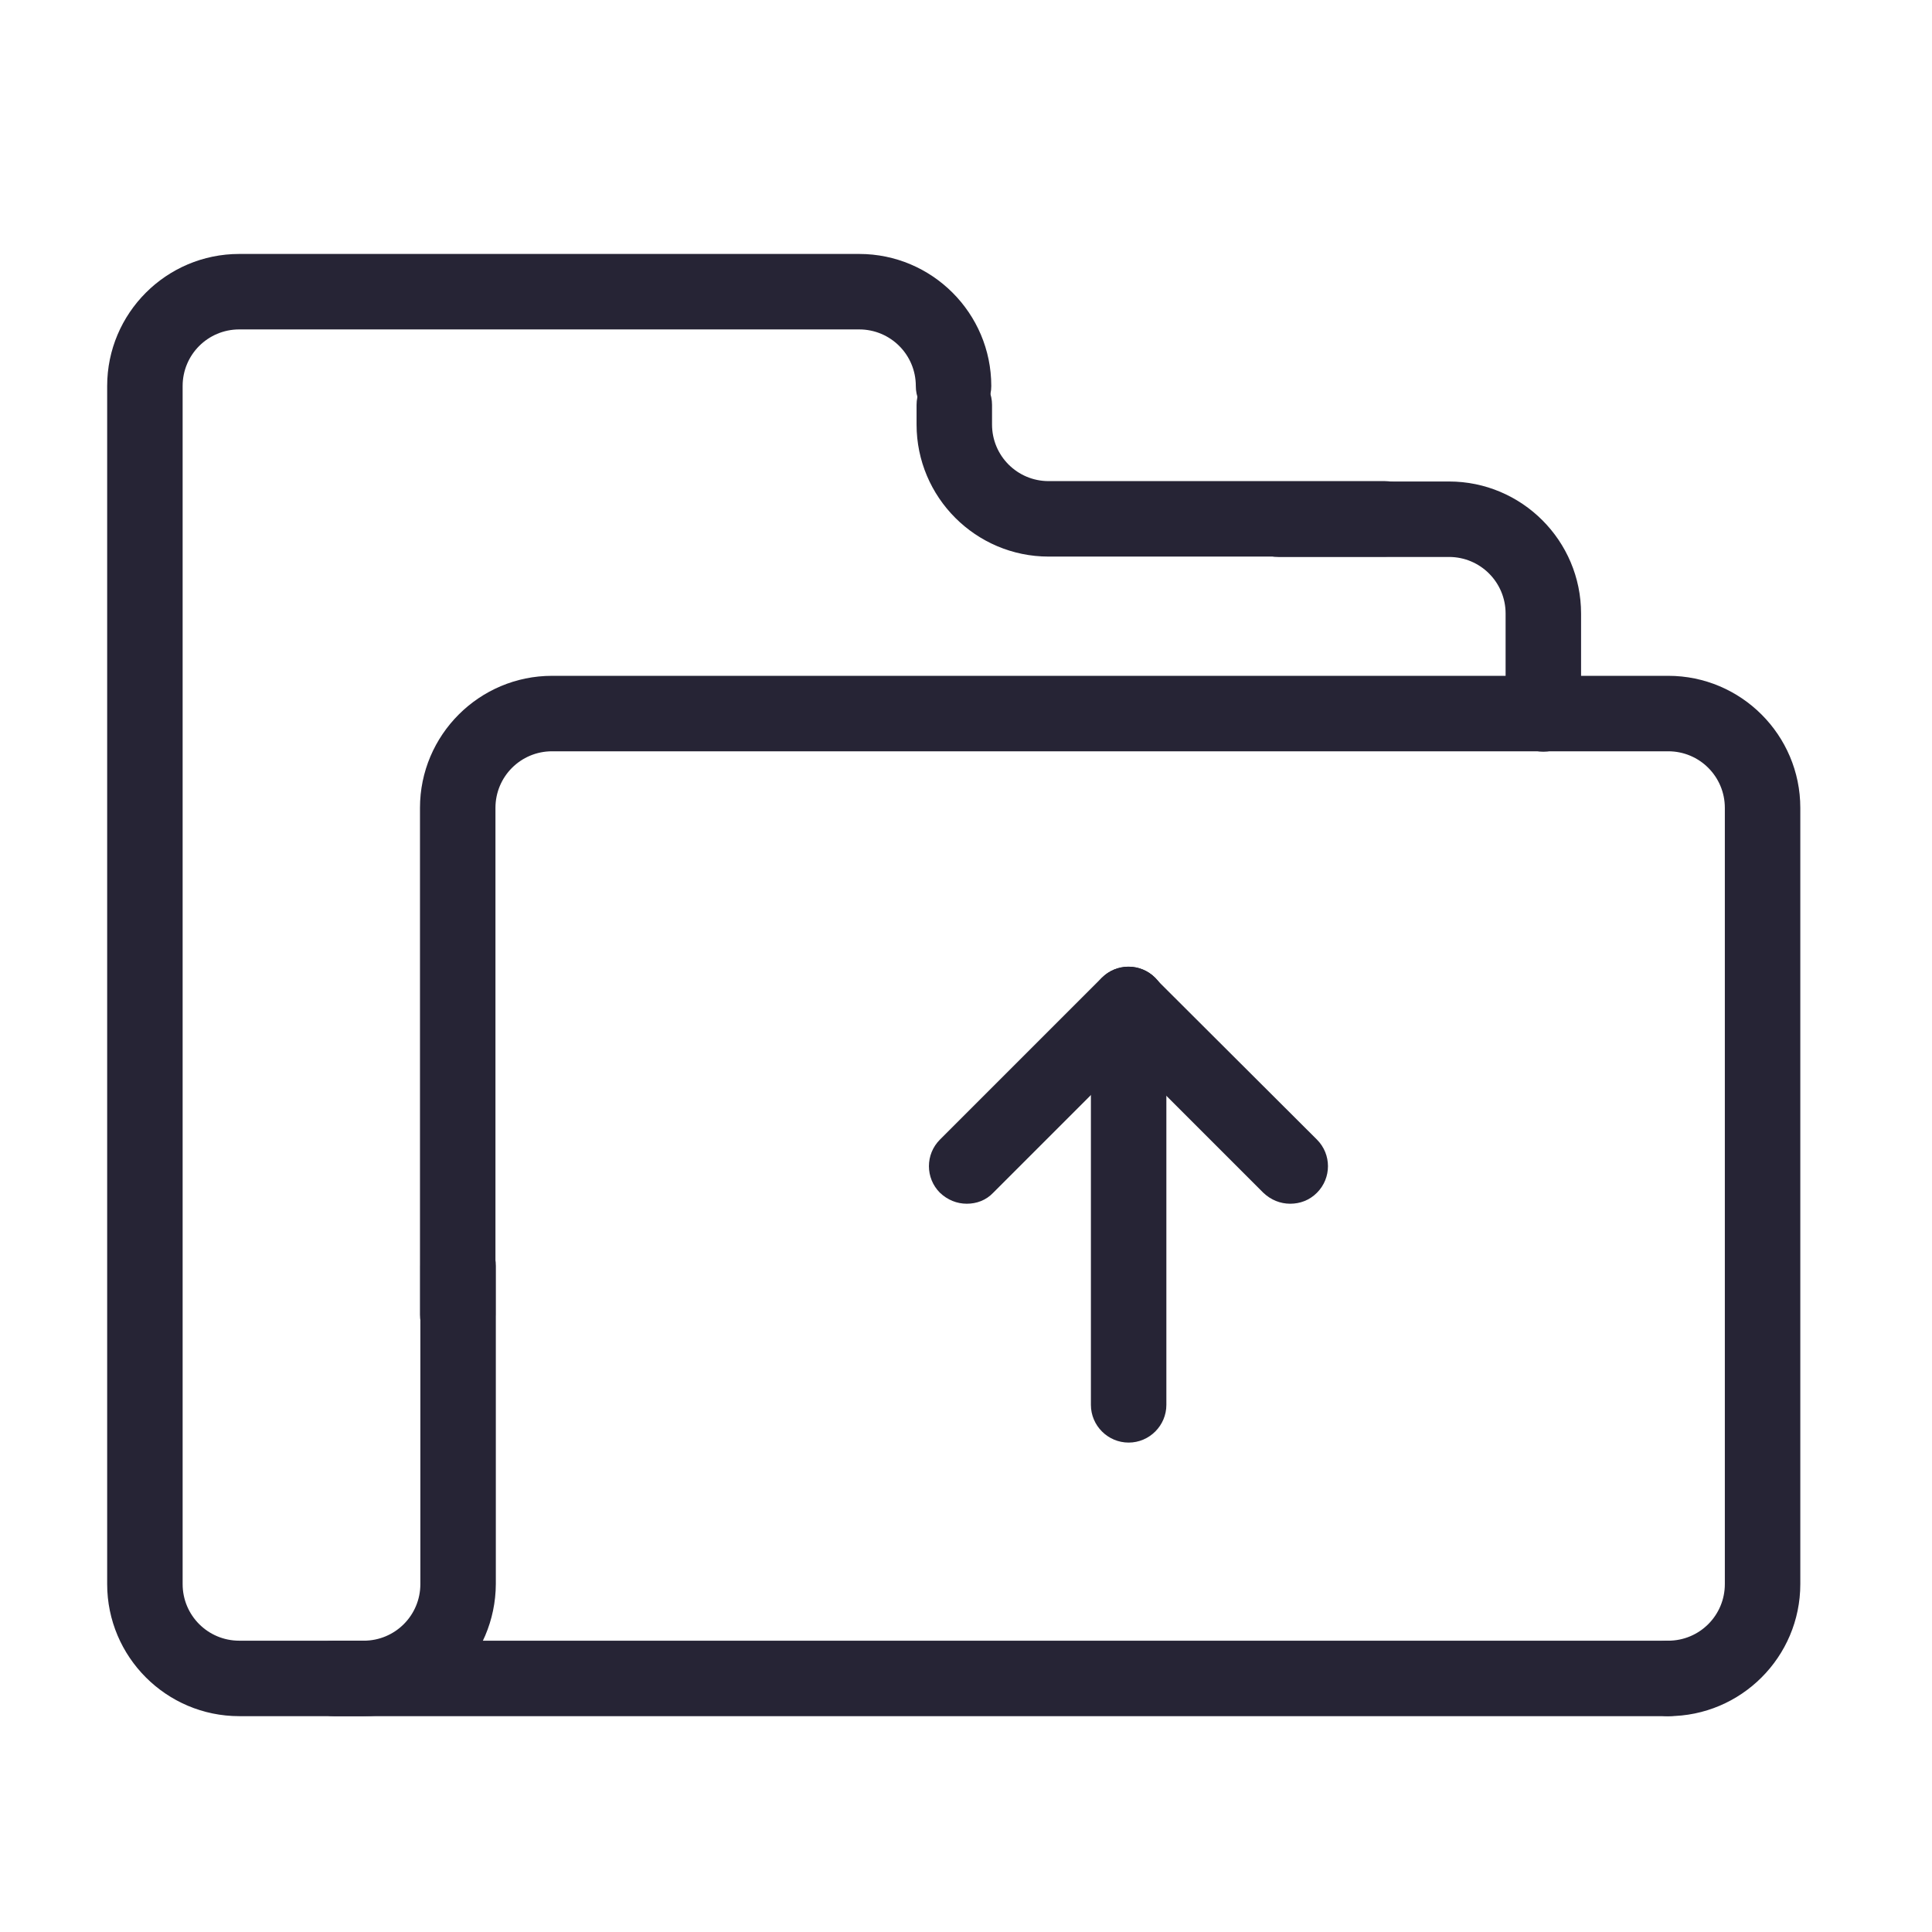
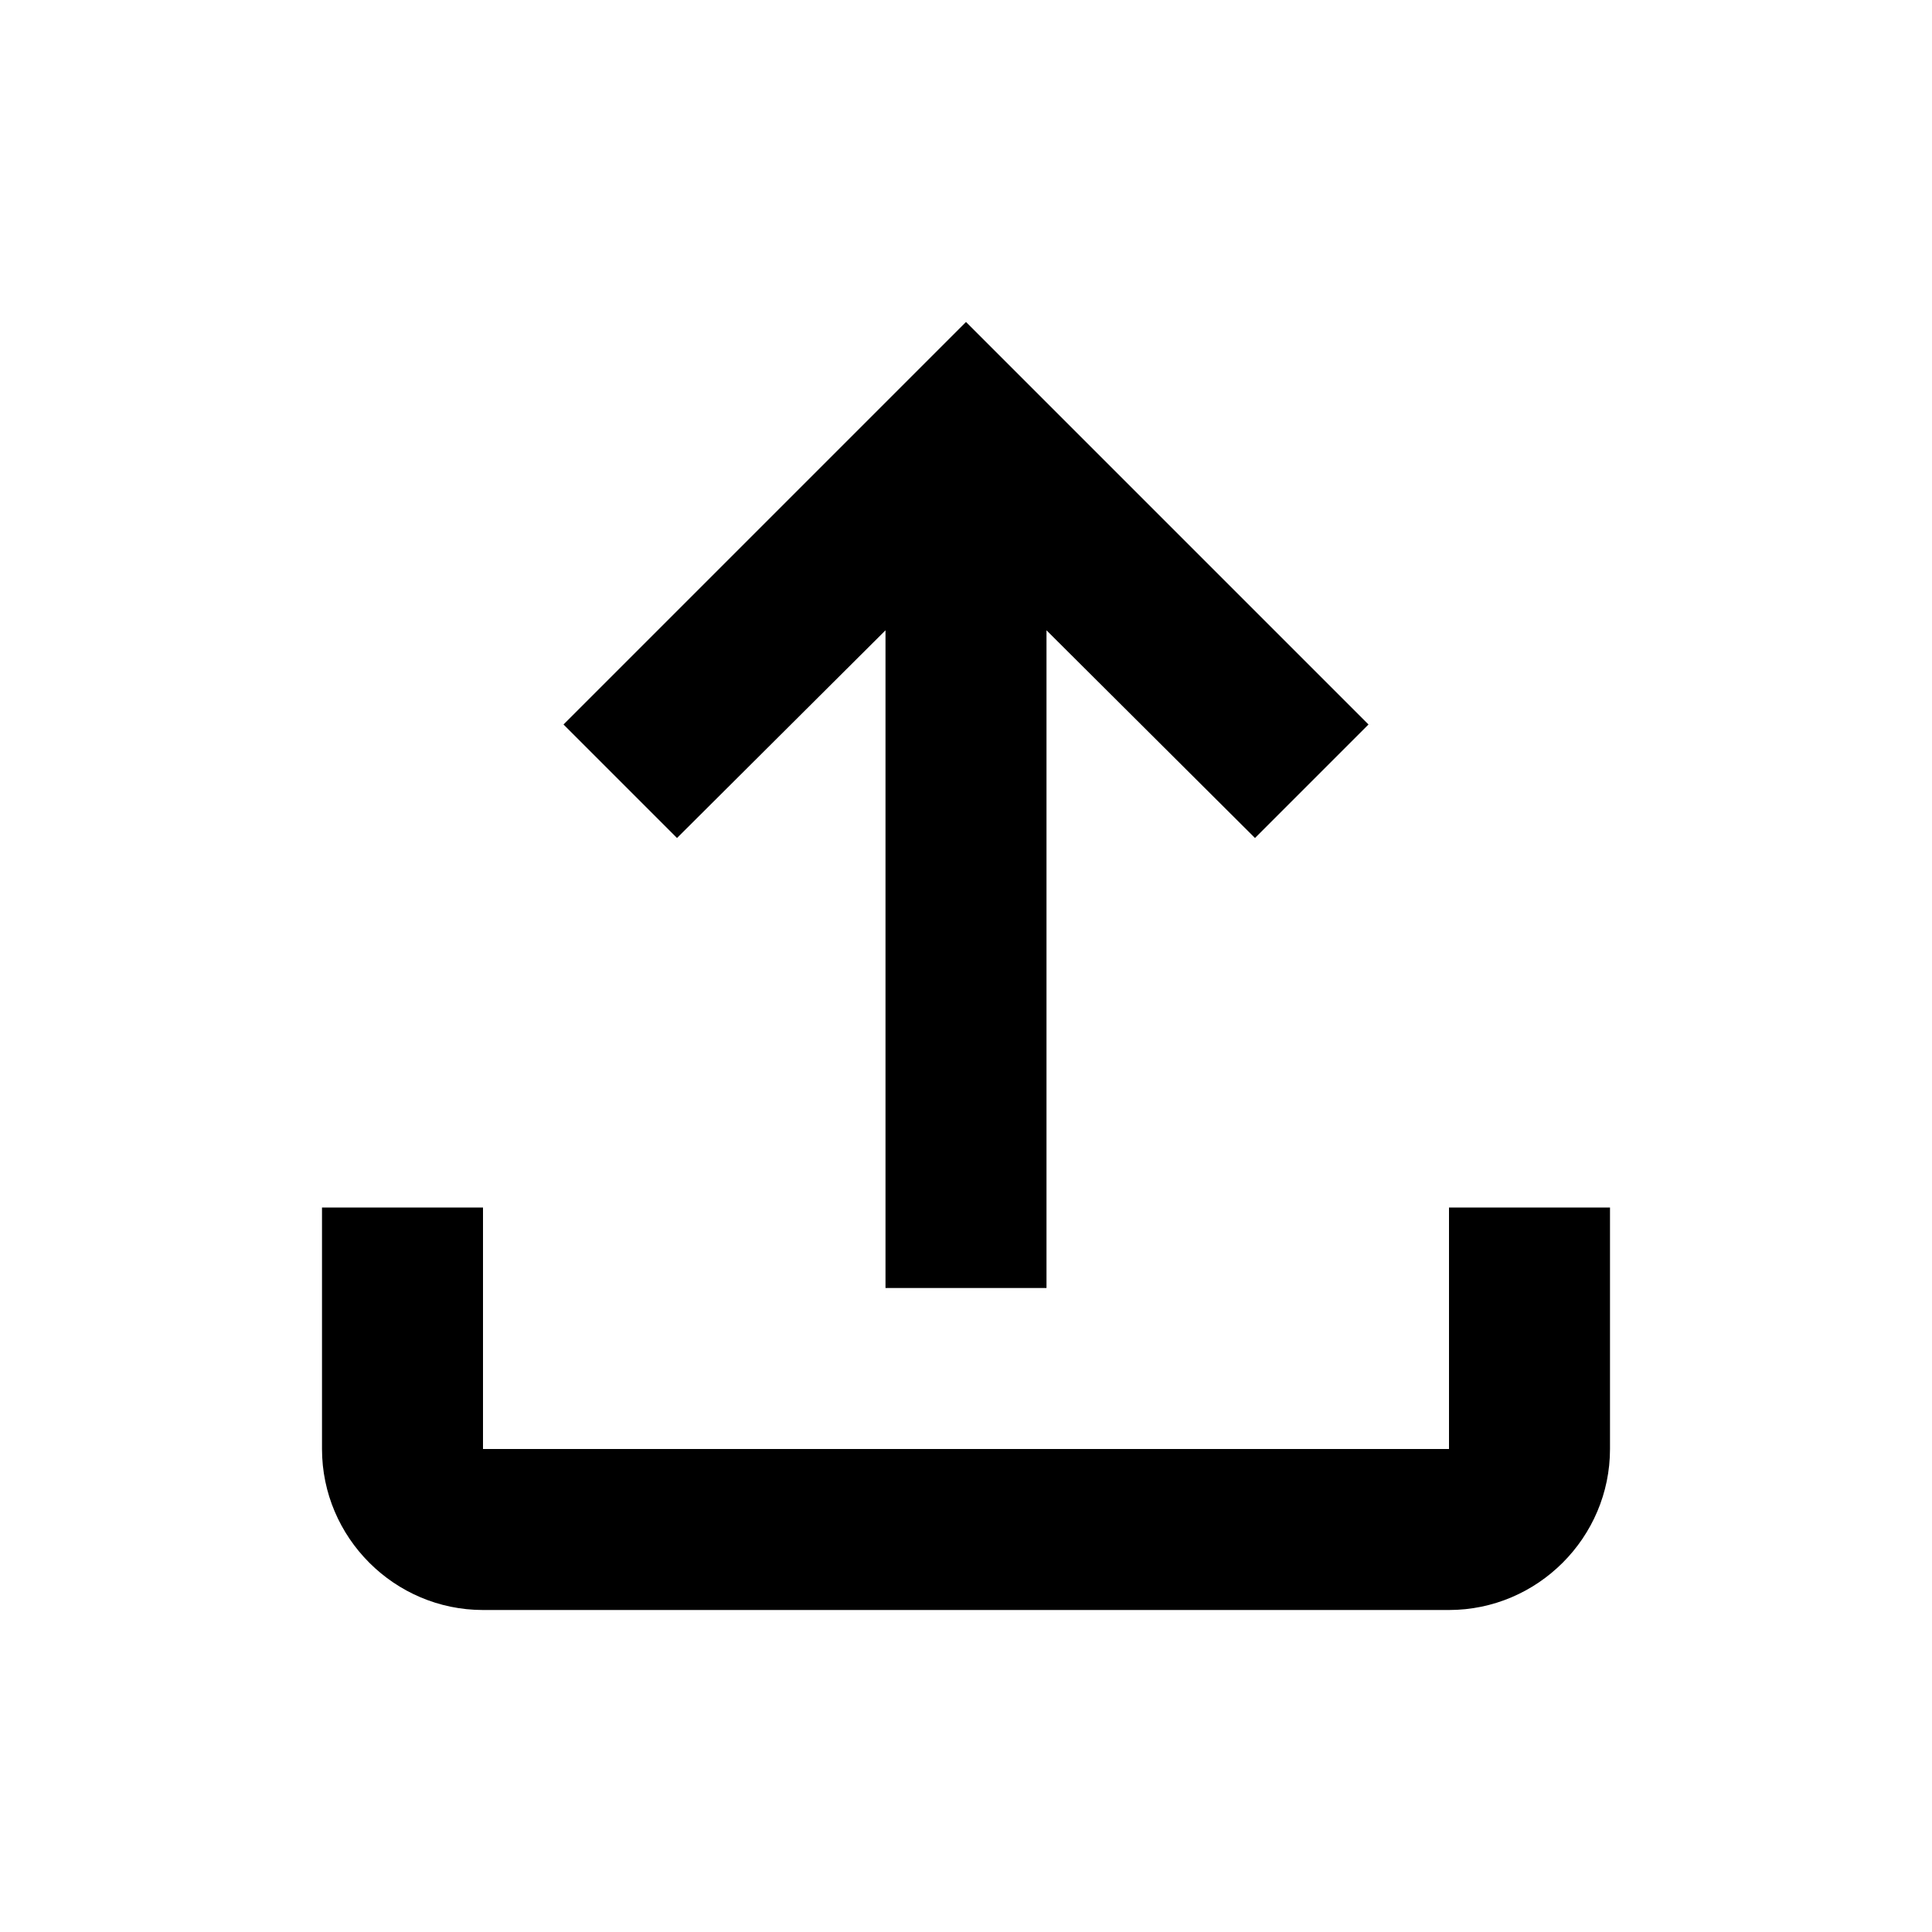
- <svg xmlns="http://www.w3.org/2000/svg" t="1744009997608" class="icon" viewBox="0 0 1024 1024" version="1.1" p-id="3860" width="32" height="32">
-   <path d="M884.2 909.6H126.8c-38.6 0-70-31.4-70-70V204.6c0-38.6 31.4-70 70-70h328.6c38.6 0 70 31.4 70 70 0 11-9 20-20 20s-20-9-20-20c0-16.6-13.4-30-30-30H126.8c-16.6 0-30 13.4-30 30v635c0 16.6 13.4 30 30 30h757.4c11 0 20 9 20 20s-8.8 20-20 20z" fill="#262435" p-id="3861" />
-   <path d="M884.2 909.6c-11 0-20-9-20-20s9-20 20-20c16.6 0 30-13.4 30-30V428.2c0-16.6-13.4-30-30-30H292.6c-16.6 0-30 13.4-30 30v268.6c0 11-9 20-20 20s-20-9-20-20V428.2c0-38.6 31.4-70 70-70h591.6c38.6 0 70 31.4 70 70v411.4c0 38.6-31.4 70-70 70zM734 295h-178.2c-38.6 0-70-31.4-70-70v-10.4c0-11 9-20 20-20s20 9 20 20v10.4c0 16.6 13.4 30 30 30H734c11 0 20 9 20 20s-9 20-20 20z" fill="#262435" p-id="3862" />
-   <path d="M192.8 909.6h-15.8c-11 0-20-9-20-20s9-20 20-20h15.8c16.6 0 30-13.4 30-30v-168.6c0-11 9-20 20-20s20 9 20 20v168.6c-0.2 38.6-31.4 70-70 70zM818 398.4c-11 0-20-9-20-20v-53.2c0-16.6-13.4-30-30-30h-90.4c-11 0-20-9-20-20s9-20 20-20H768c38.6 0 70 31.4 70 70v53.2c0 11-9 20-20 20z" fill="#262435" p-id="3863" />
-   <path d="M598.2 764.6c-11 0-20-9-20-20V532.4c0-11 9-20 20-20s20 9 20 20v212.2c0 11-9 20-20 20z" fill="#262435" p-id="3864" />
-   <path d="M683.8 638c-5.2 0-10.2-2-14.2-5.8L584 546.6c-7.8-7.8-7.8-20.4 0-28.2 7.8-7.8 20.4-7.8 28.2 0L698 604c7.8 7.8 7.8 20.4 0 28.2-4 4-9 5.8-14.2 5.8z" fill="#262435" p-id="3865" />
-   <path d="M512.4 638c-5.2 0-10.2-2-14.2-5.8-7.8-7.8-7.8-20.4 0-28.2l85.8-85.8c7.8-7.8 20.4-7.8 28.2 0 7.8 7.8 7.8 20.4 0 28.2l-85.8 85.8c-3.8 4-8.8 5.8-14 5.8z" fill="#262435" p-id="3866" />
+ <svg xmlns="http://www.w3.org/2000/svg" t="1744436321702" class="icon" viewBox="0 0 1024 1024" version="1.1" p-id="2710" width="16" height="16">
+   <path d="M768 640v128H256v-128H170.667v128c0 46.933 38.4 85.333 85.333 85.333h512c46.933 0 85.333-38.4 85.333-85.333v-128h-85.333zM298.667 384l60.16 60.16L469.333 334.08V682.667h85.333V334.08l110.507 110.08L725.333 384l-213.333-213.333-213.333 213.333z" p-id="2711" />
</svg>
